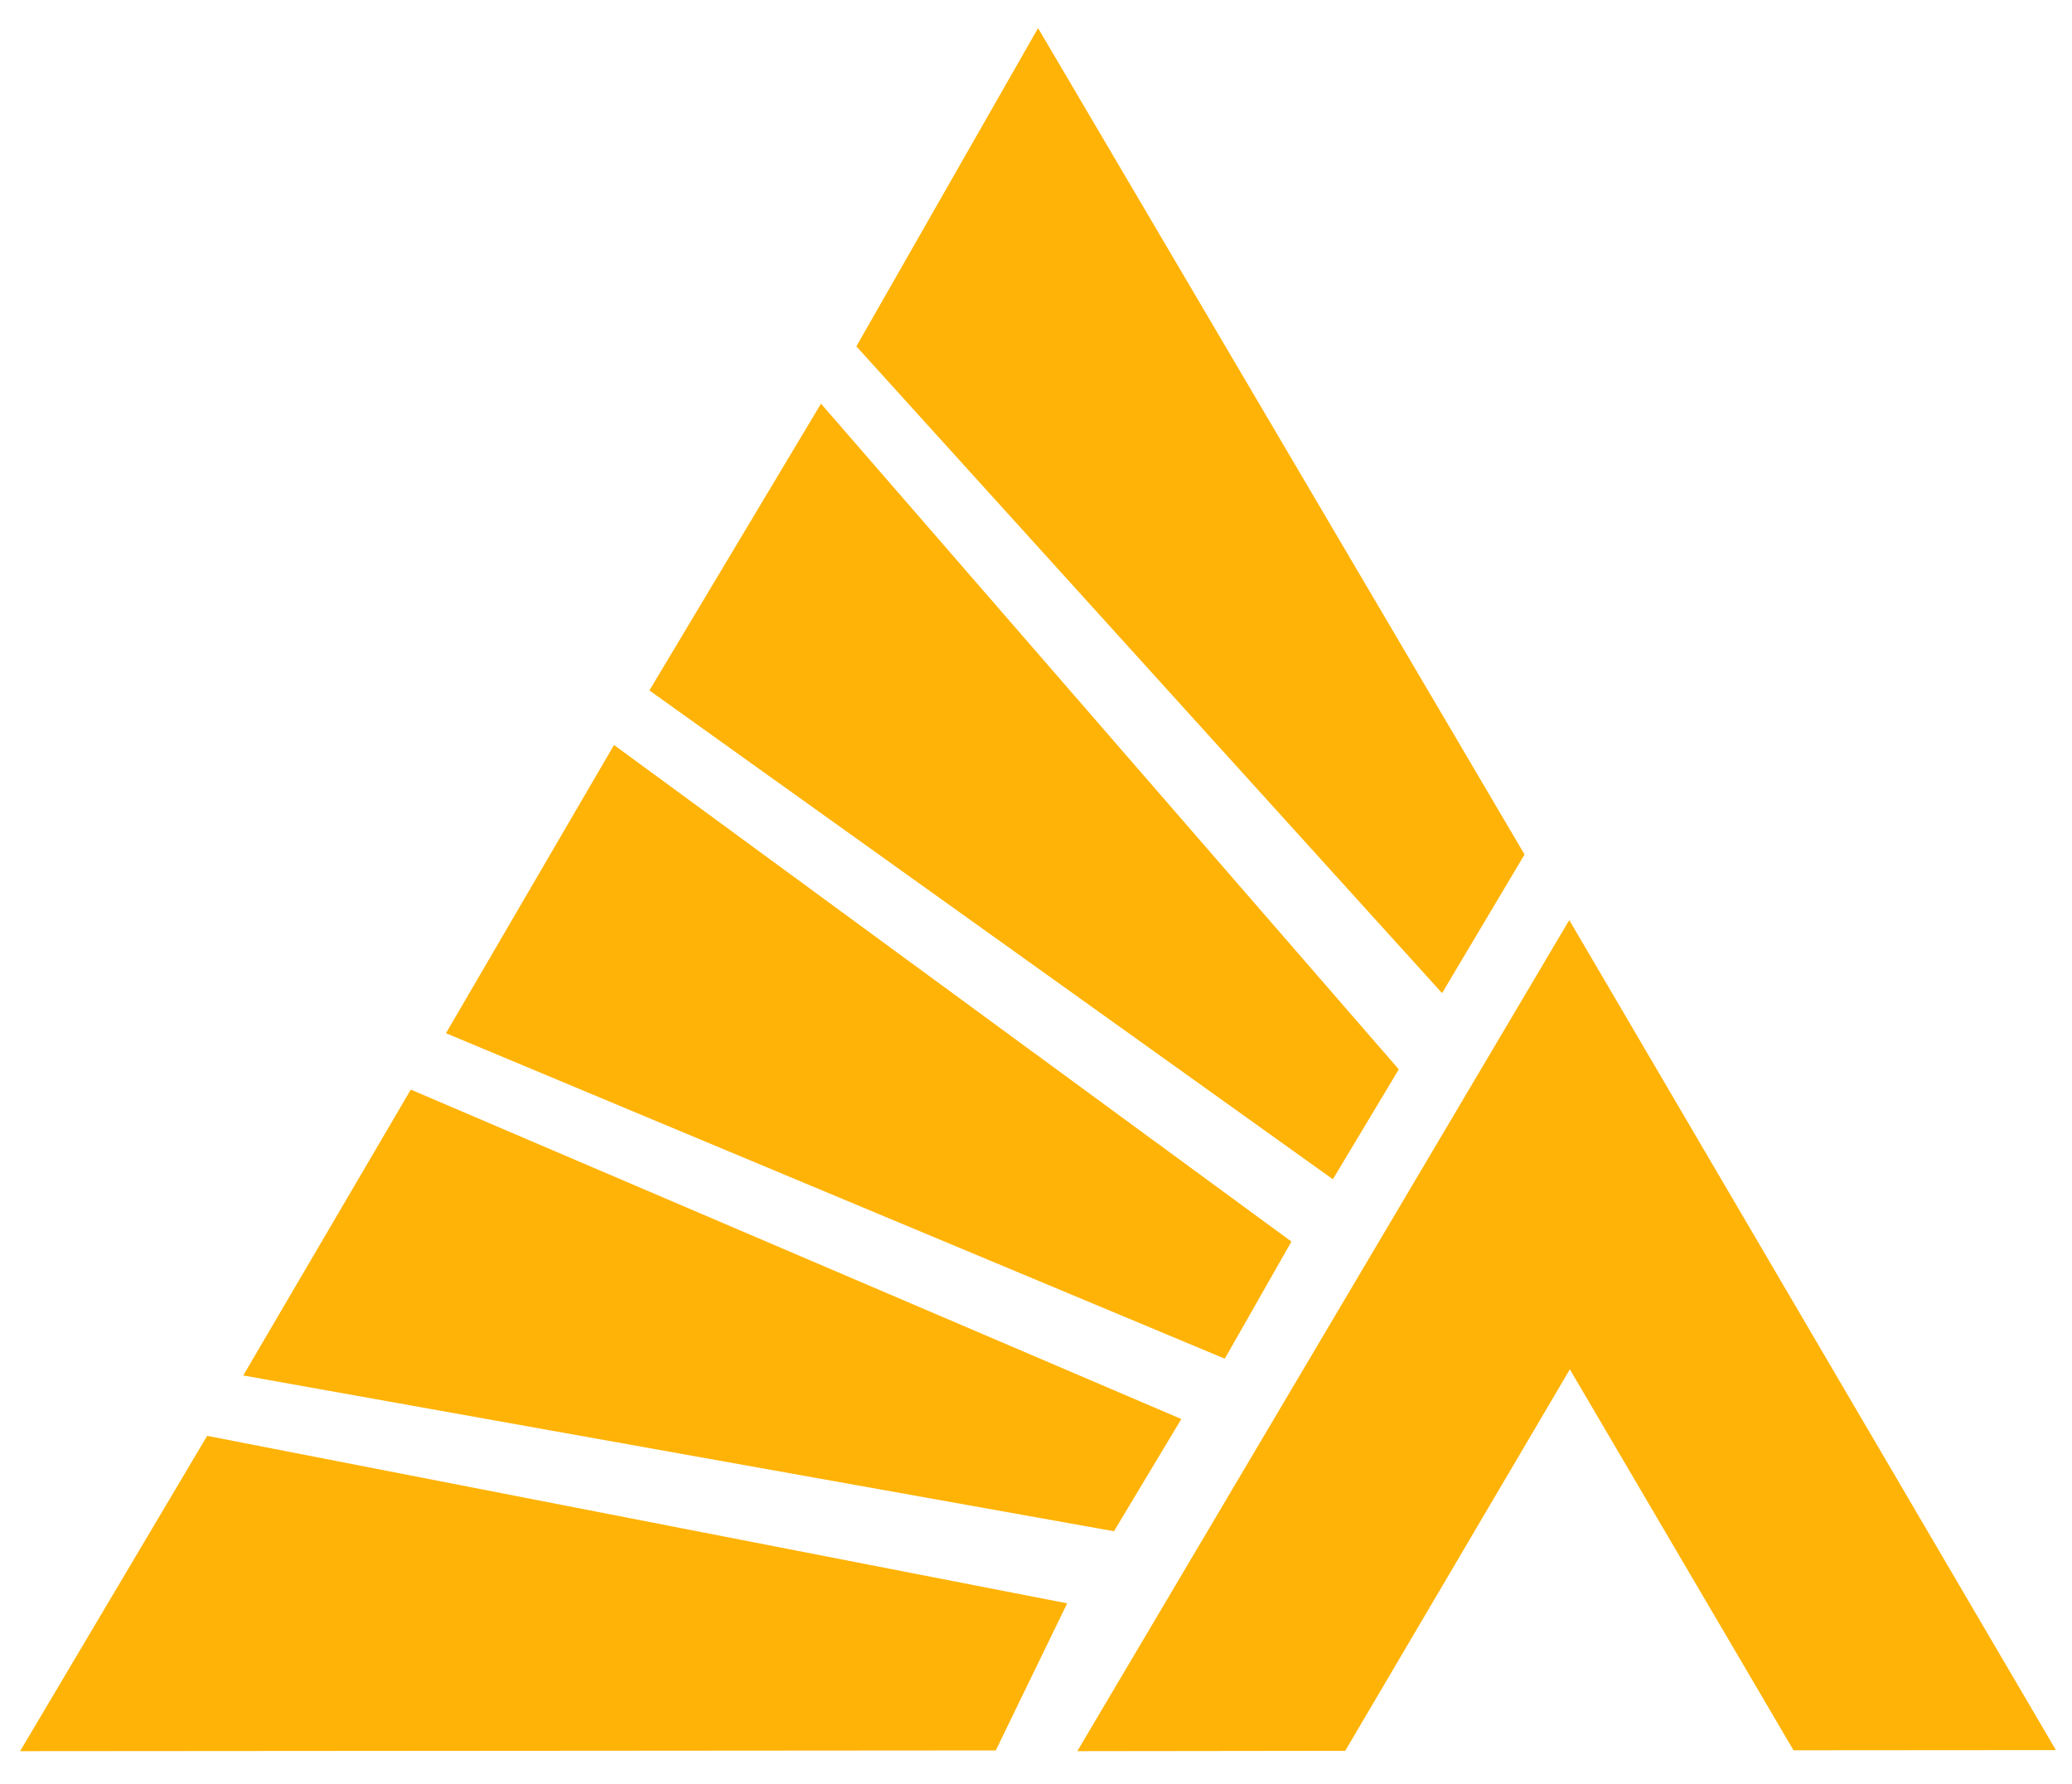
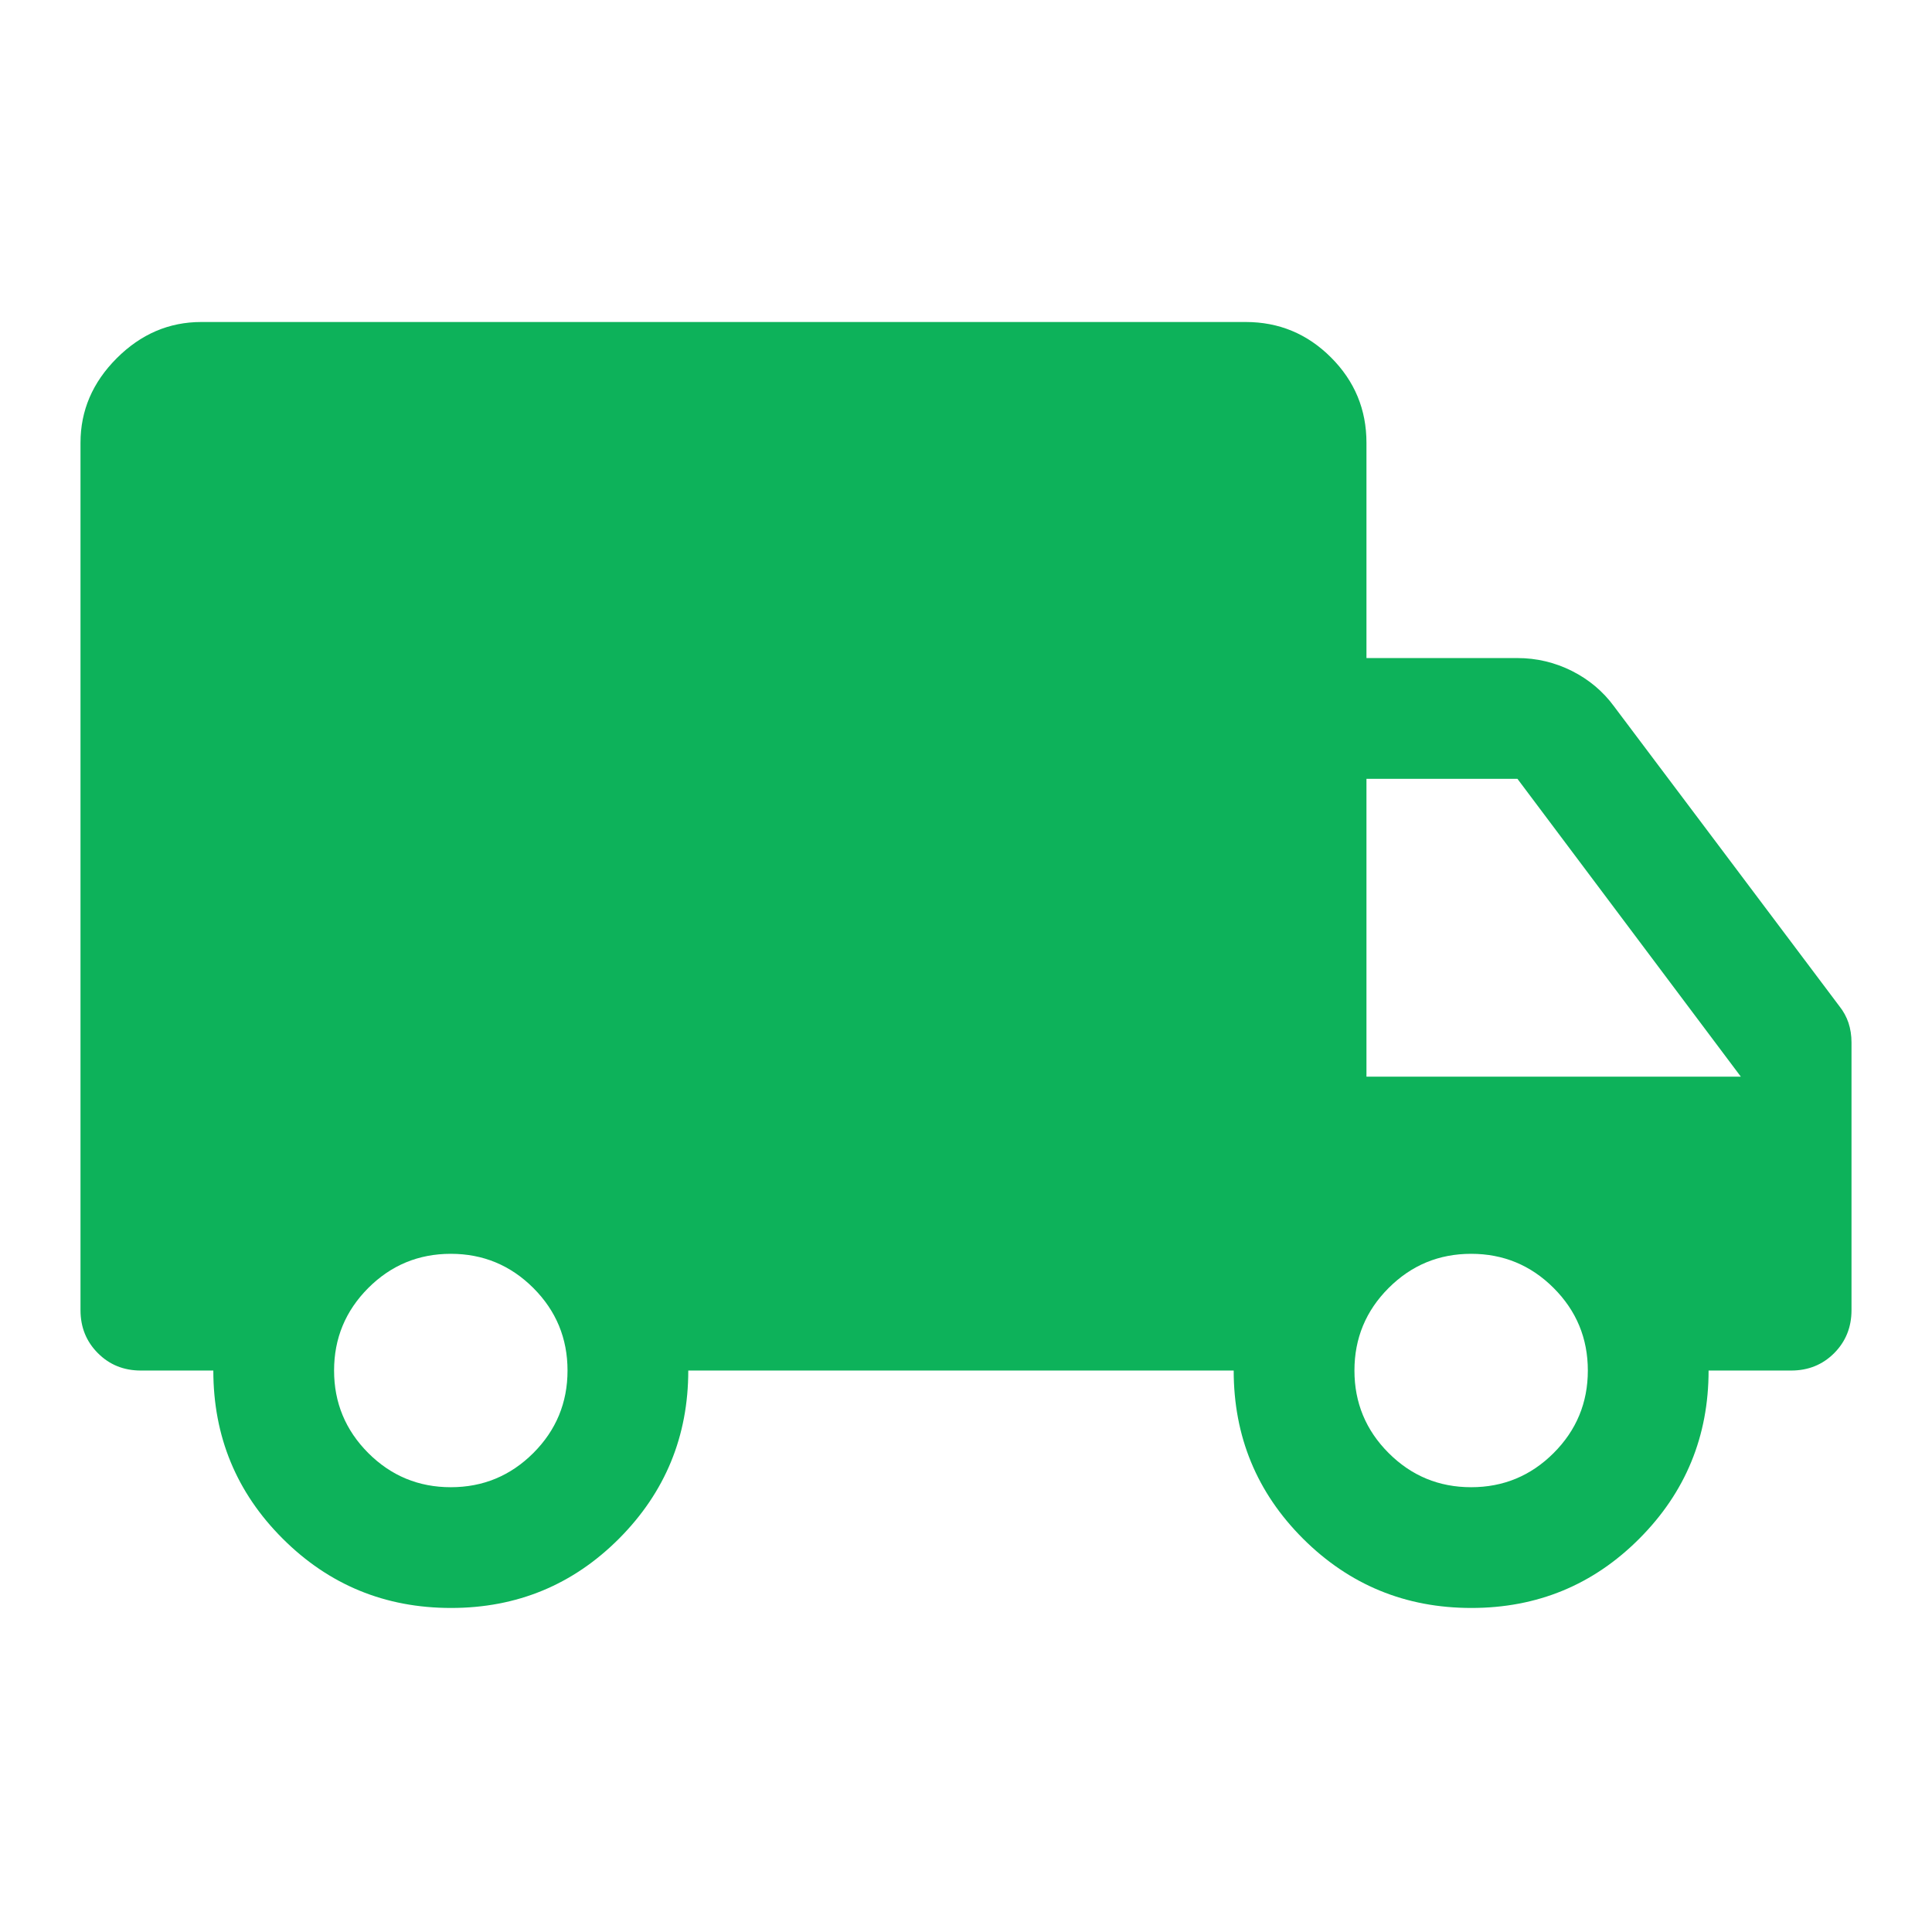
- <svg xmlns="http://www.w3.org/2000/svg" width="43" height="37" viewBox="0 0 43 37" fill="none">
-   <path d="M29.029 22.187L17.038 8.375L13.477 14.325L27.661 24.467L29.029 22.187Z" fill="#FFB306" style="fill:#FFB306;fill:color(display-p3 1 0.702 0.024);fill-opacity:1;" />
-   <path d="M31.639 17.729L21.543 0.583L17.772 7.186L29.927 20.605L31.639 17.729Z" fill="#FFB306" style="fill:#FFB306;fill:color(display-p3 1 0.702 0.024);fill-opacity:1;" />
-   <path d="M26.801 25.76L12.743 15.457L9.255 21.437L25.418 28.19L26.801 25.76Z" fill="#FFB306" style="fill:#FFB306;fill:color(display-p3 1 0.702 0.024);fill-opacity:1;" />
-   <path d="M24.516 29.442L8.525 22.607L5.048 28.538L23.118 31.77L24.516 29.442Z" fill="#FFB306" style="fill:#FFB306;fill:color(display-p3 1 0.702 0.024);fill-opacity:1;" />
-   <path d="M0.417 36.333L20.665 36.318L22.147 33.266L4.299 29.791L0.417 36.333Z" fill="#FFB306" style="fill:#FFB306;fill:color(display-p3 1 0.702 0.024);fill-opacity:1;" />
-   <path d="M32.567 19.09L22.357 36.333L27.917 36.326L32.579 28.411L37.221 36.315L42.666 36.311L32.567 19.09Z" fill="#FFB306" style="fill:#FFB306;fill:color(display-p3 1 0.702 0.024);fill-opacity:1;" />
+ <svg xmlns="http://www.w3.org/2000/svg" width="36" height="36" viewBox="0 0 36 36" fill="none">
+   <path d="M8.405 29.962C7.176 29.962 6.131 29.532 5.269 28.672C4.406 27.811 3.975 26.767 3.975 25.538H2.625C2.306 25.538 2.039 25.43 1.824 25.214C1.608 24.998 1.5 24.731 1.5 24.413V8.25C1.5 7.65 1.725 7.125 2.175 6.675C2.625 6.225 3.15 6 3.75 6H23.212C23.831 6 24.361 6.22 24.802 6.661C25.242 7.101 25.462 7.631 25.462 8.25V12.262H28.275C28.631 12.262 28.969 12.342 29.288 12.501C29.606 12.661 29.869 12.881 30.075 13.162L34.275 18.75C34.35 18.844 34.406 18.947 34.444 19.059C34.481 19.172 34.5 19.294 34.5 19.425V24.413C34.5 24.731 34.392 24.998 34.177 25.214C33.961 25.43 33.694 25.538 33.375 25.538H31.837C31.837 26.762 31.408 27.806 30.548 28.669C29.689 29.531 28.645 29.962 27.417 29.962C26.189 29.962 25.144 29.532 24.281 28.672C23.419 27.811 22.988 26.767 22.988 25.538H12.825C12.825 26.762 12.395 27.806 11.536 28.669C10.676 29.531 9.632 29.962 8.405 29.962ZM8.4 27.712C9 27.712 9.512 27.5 9.938 27.075C10.363 26.65 10.575 26.137 10.575 25.538C10.575 24.938 10.363 24.425 9.938 24C9.512 23.575 9 23.363 8.4 23.363C7.8 23.363 7.287 23.575 6.862 24C6.438 24.425 6.225 24.938 6.225 25.538C6.225 26.137 6.438 26.65 6.862 27.075C7.287 27.5 7.8 27.712 8.4 27.712ZM27.413 27.712C28.012 27.712 28.525 27.5 28.95 27.075C29.375 26.65 29.587 26.137 29.587 25.538C29.587 24.938 29.375 24.425 28.95 24C28.525 23.575 28.012 23.363 27.413 23.363C26.812 23.363 26.3 23.575 25.875 24C25.45 24.425 25.238 24.938 25.238 25.538C25.238 26.137 25.45 26.65 25.875 27.075C26.3 27.5 26.812 27.712 27.413 27.712ZM25.462 20.062H32.438L28.275 14.512H25.462V20.062Z" fill="#0DB25A" style="fill:#0DB25A;fill:color(display-p3 0.051 0.698 0.353);fill-opacity:1;" />
</svg>
